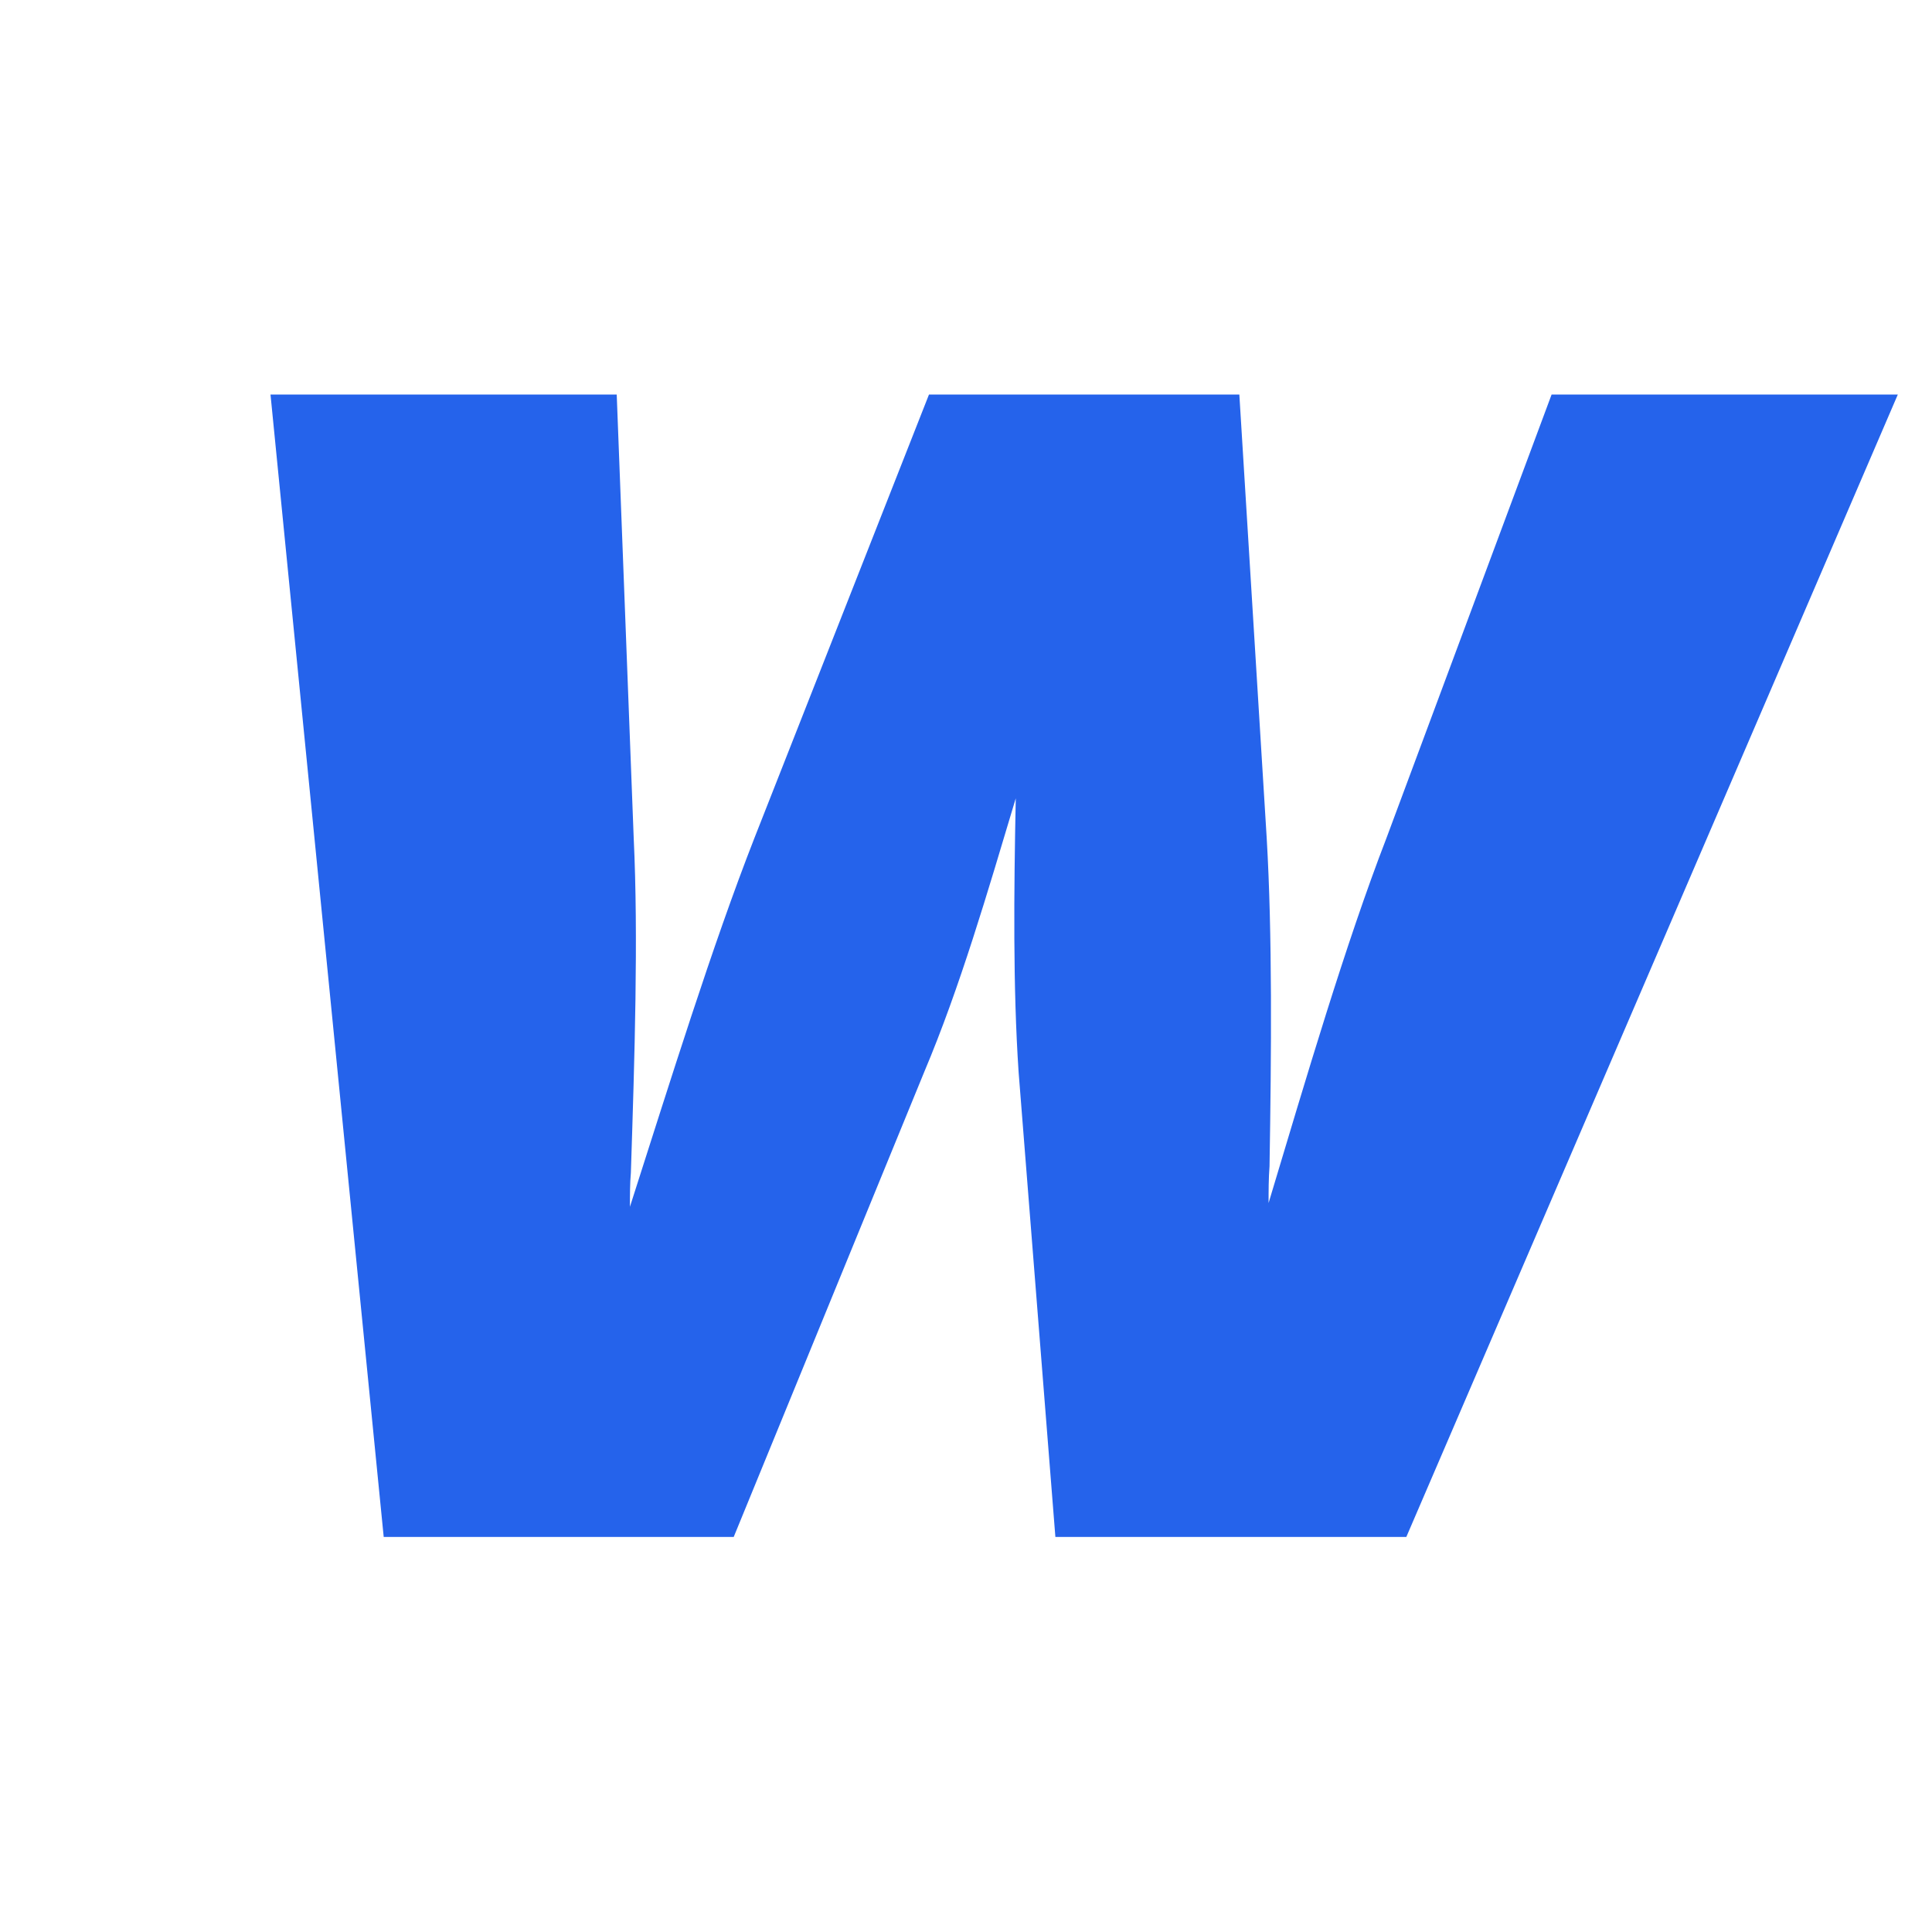
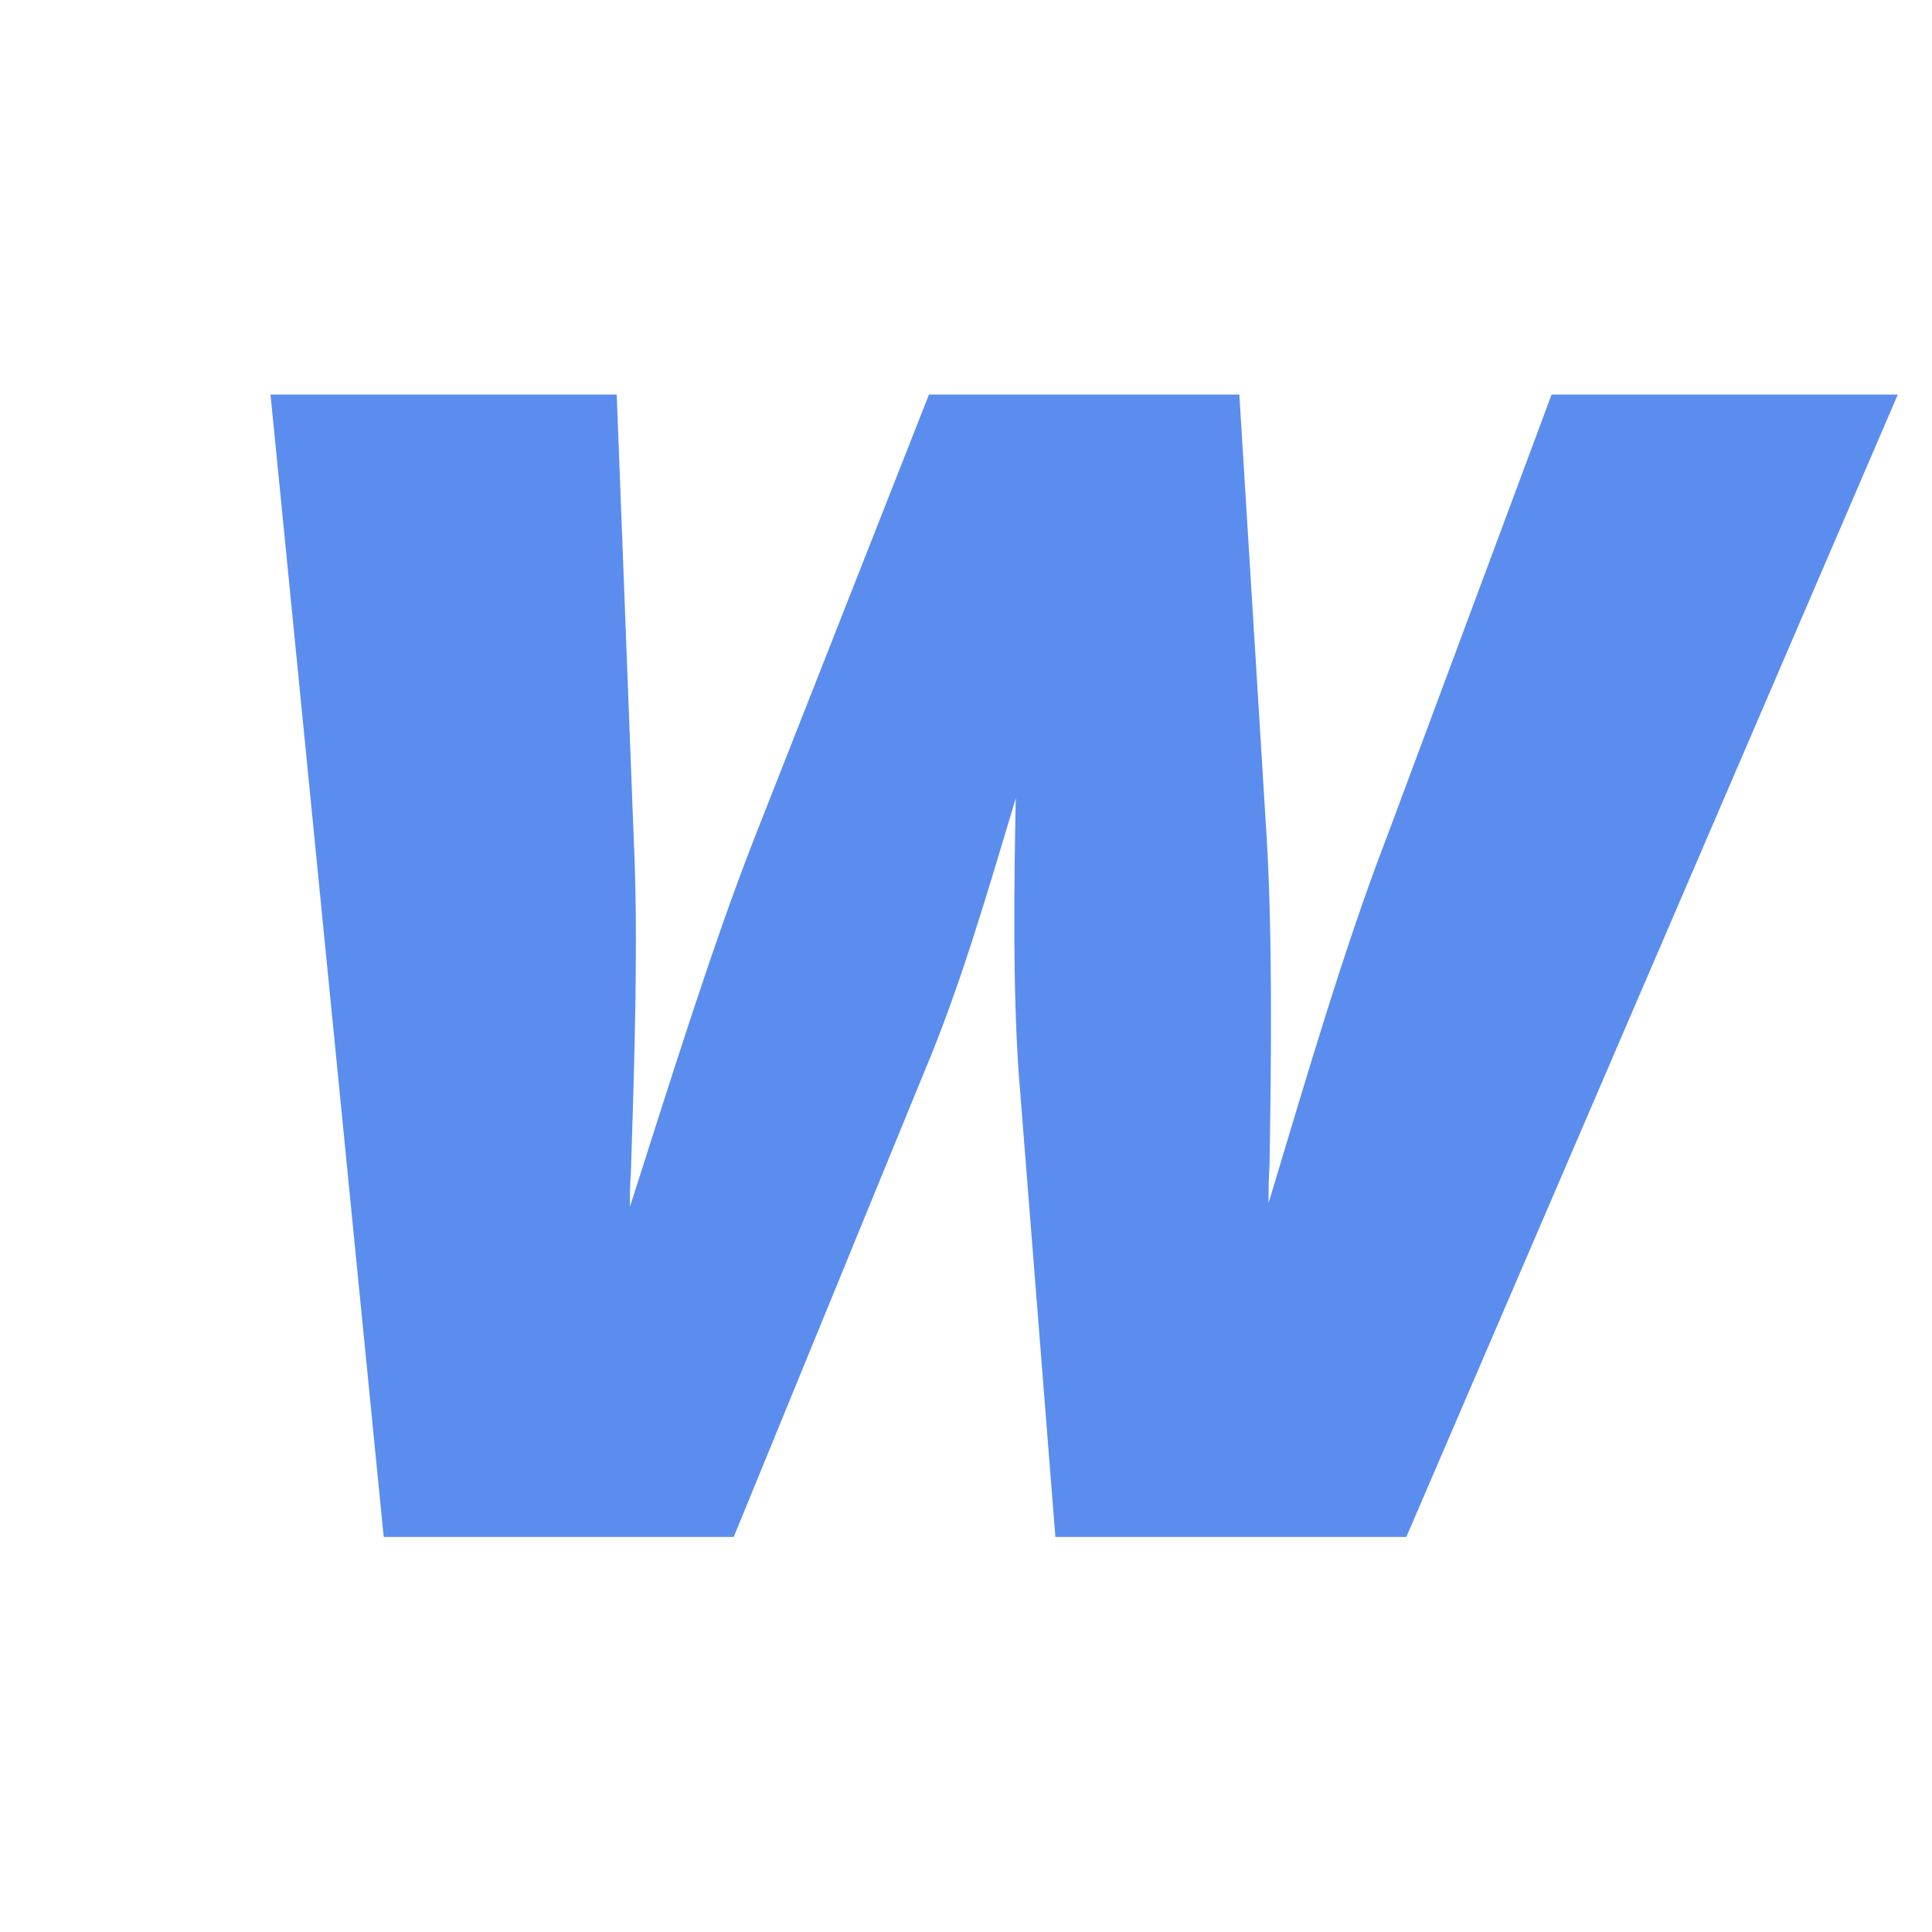
<svg xmlns="http://www.w3.org/2000/svg" viewBox="0 0 32 32">
-   <text x="50%" y="50%" dominant-baseline="central" text-anchor="middle" font-family="system-ui, -apple-system, sans-serif" font-weight="900" font-style="italic" font-size="26" fill="#2563EB">W</text>
+   <text x="50%" y="50%" dominant-baseline="central" text-anchor="middle" font-family="system-ui, -apple-system, sans-serif" font-weight="900" font-style="italic" font-size="26" fill="#5B8DEF">W</text>
</svg>
